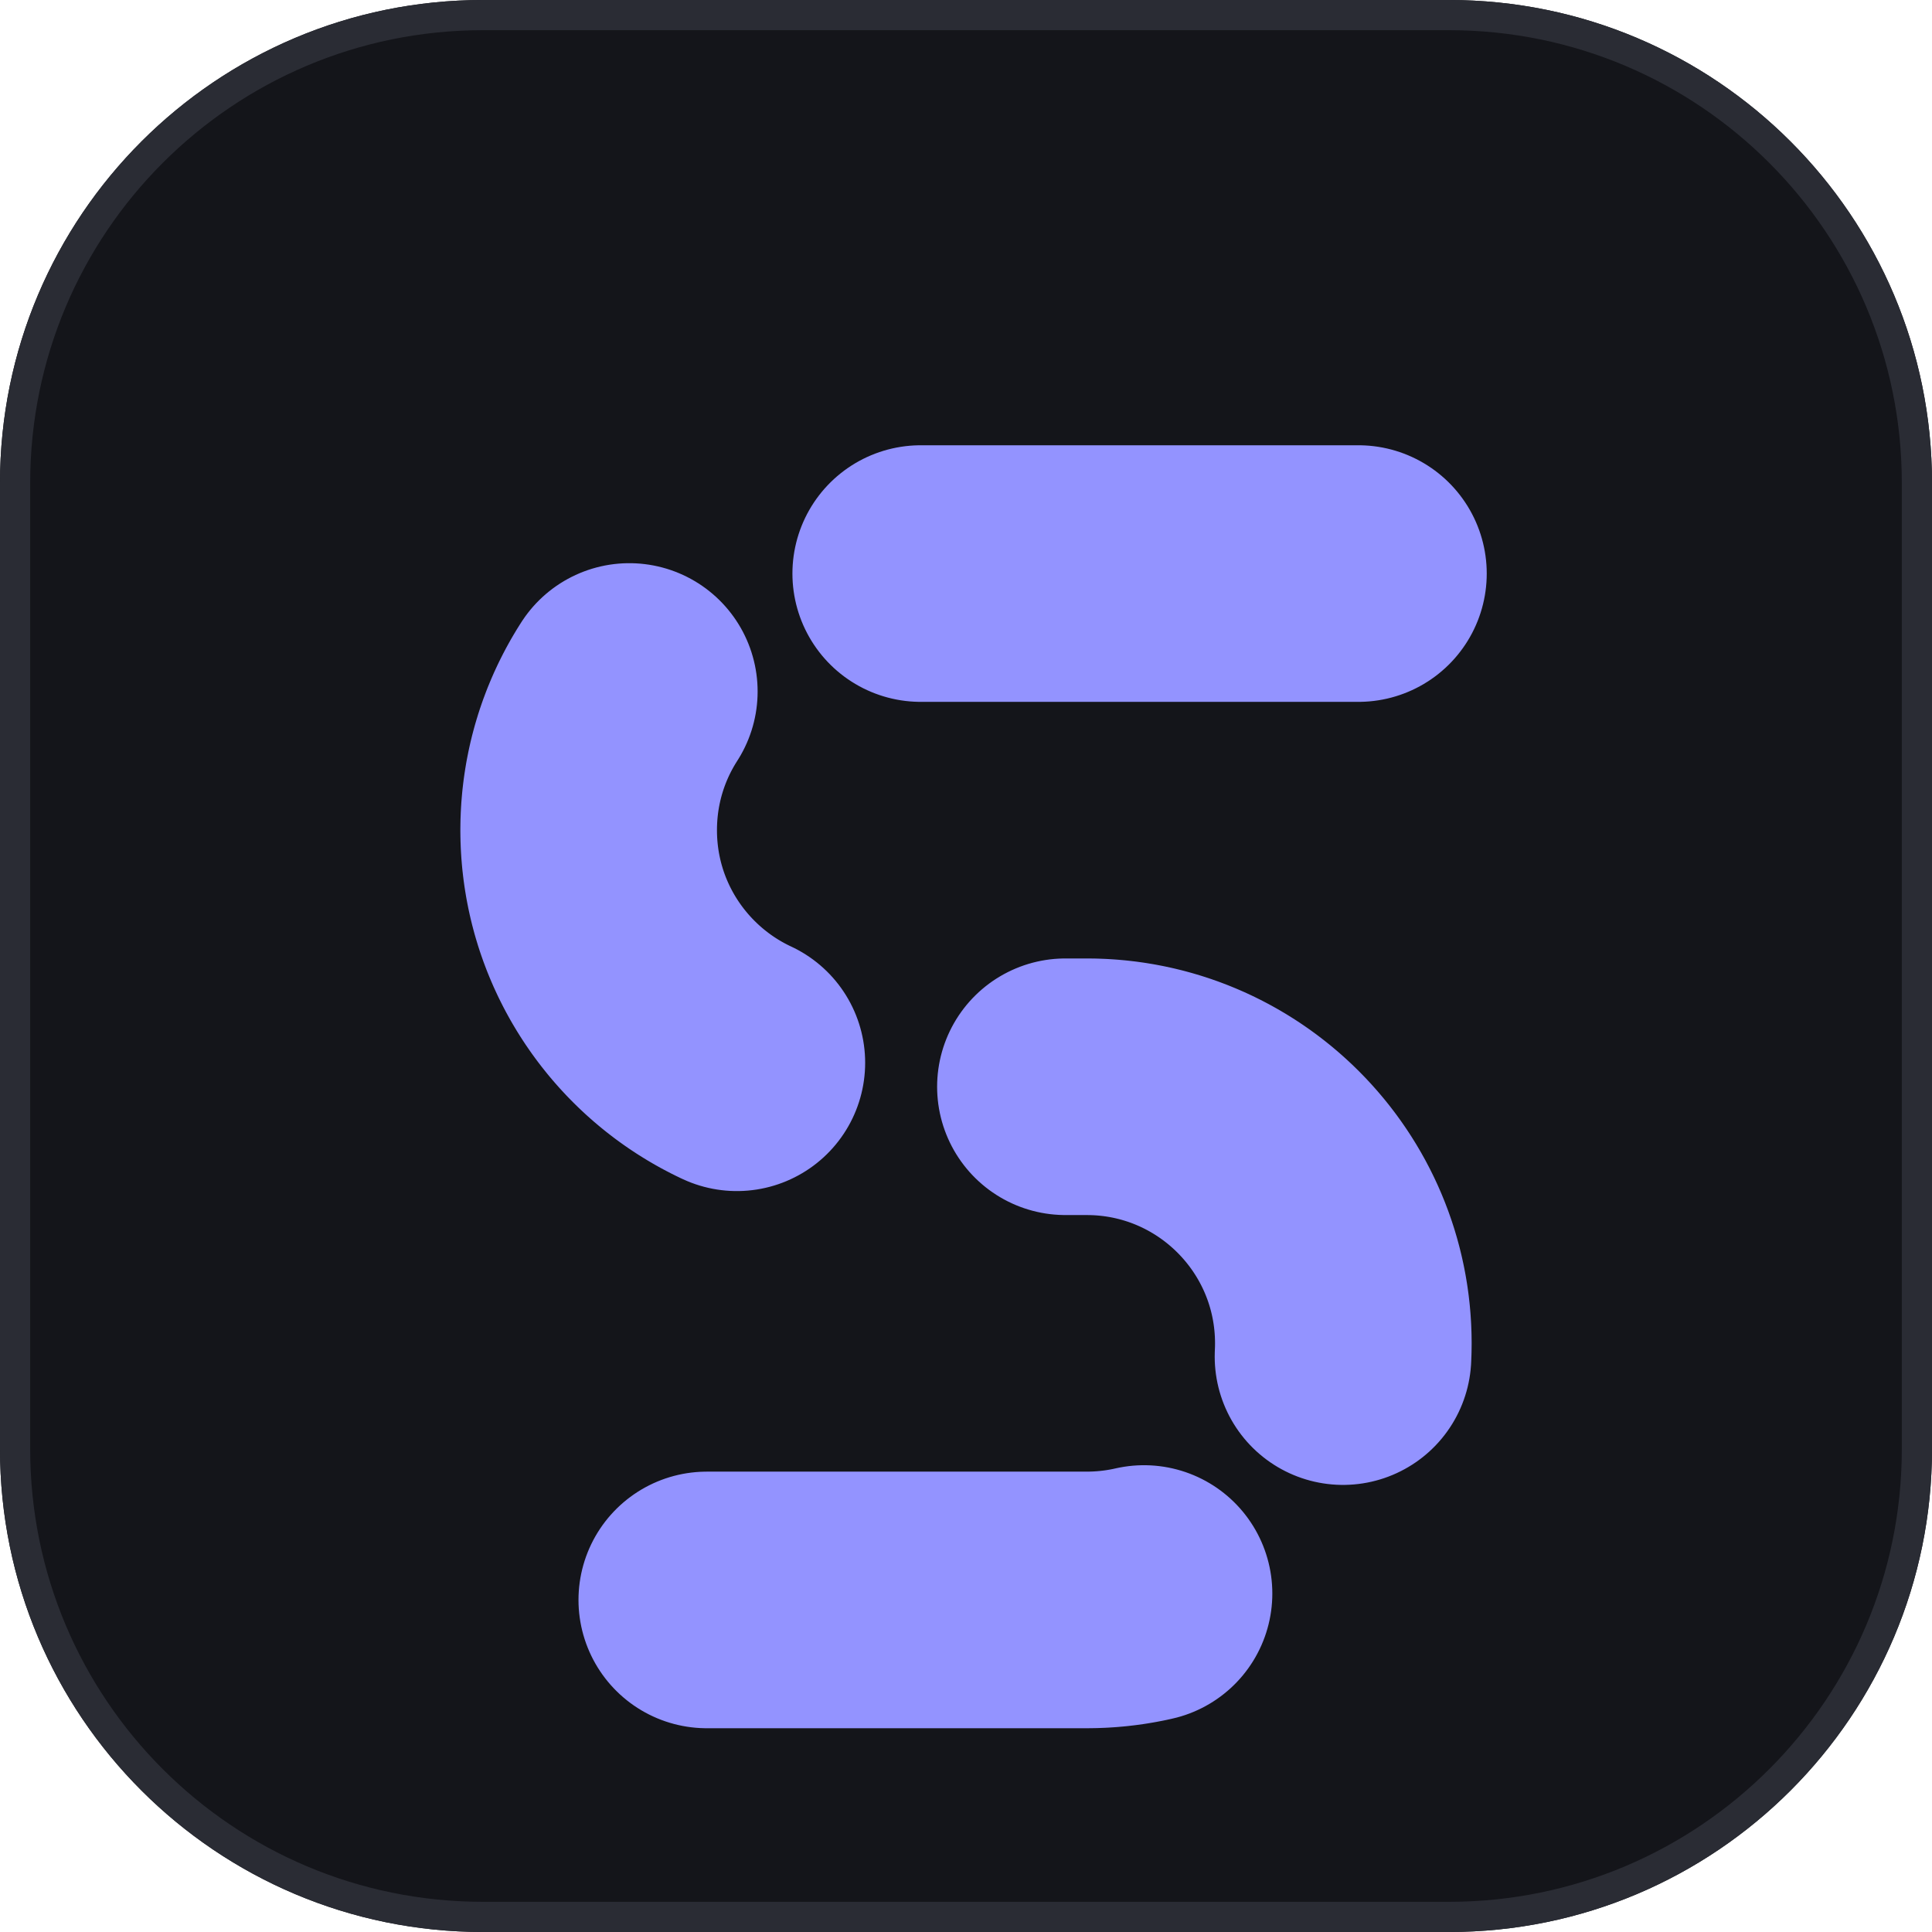
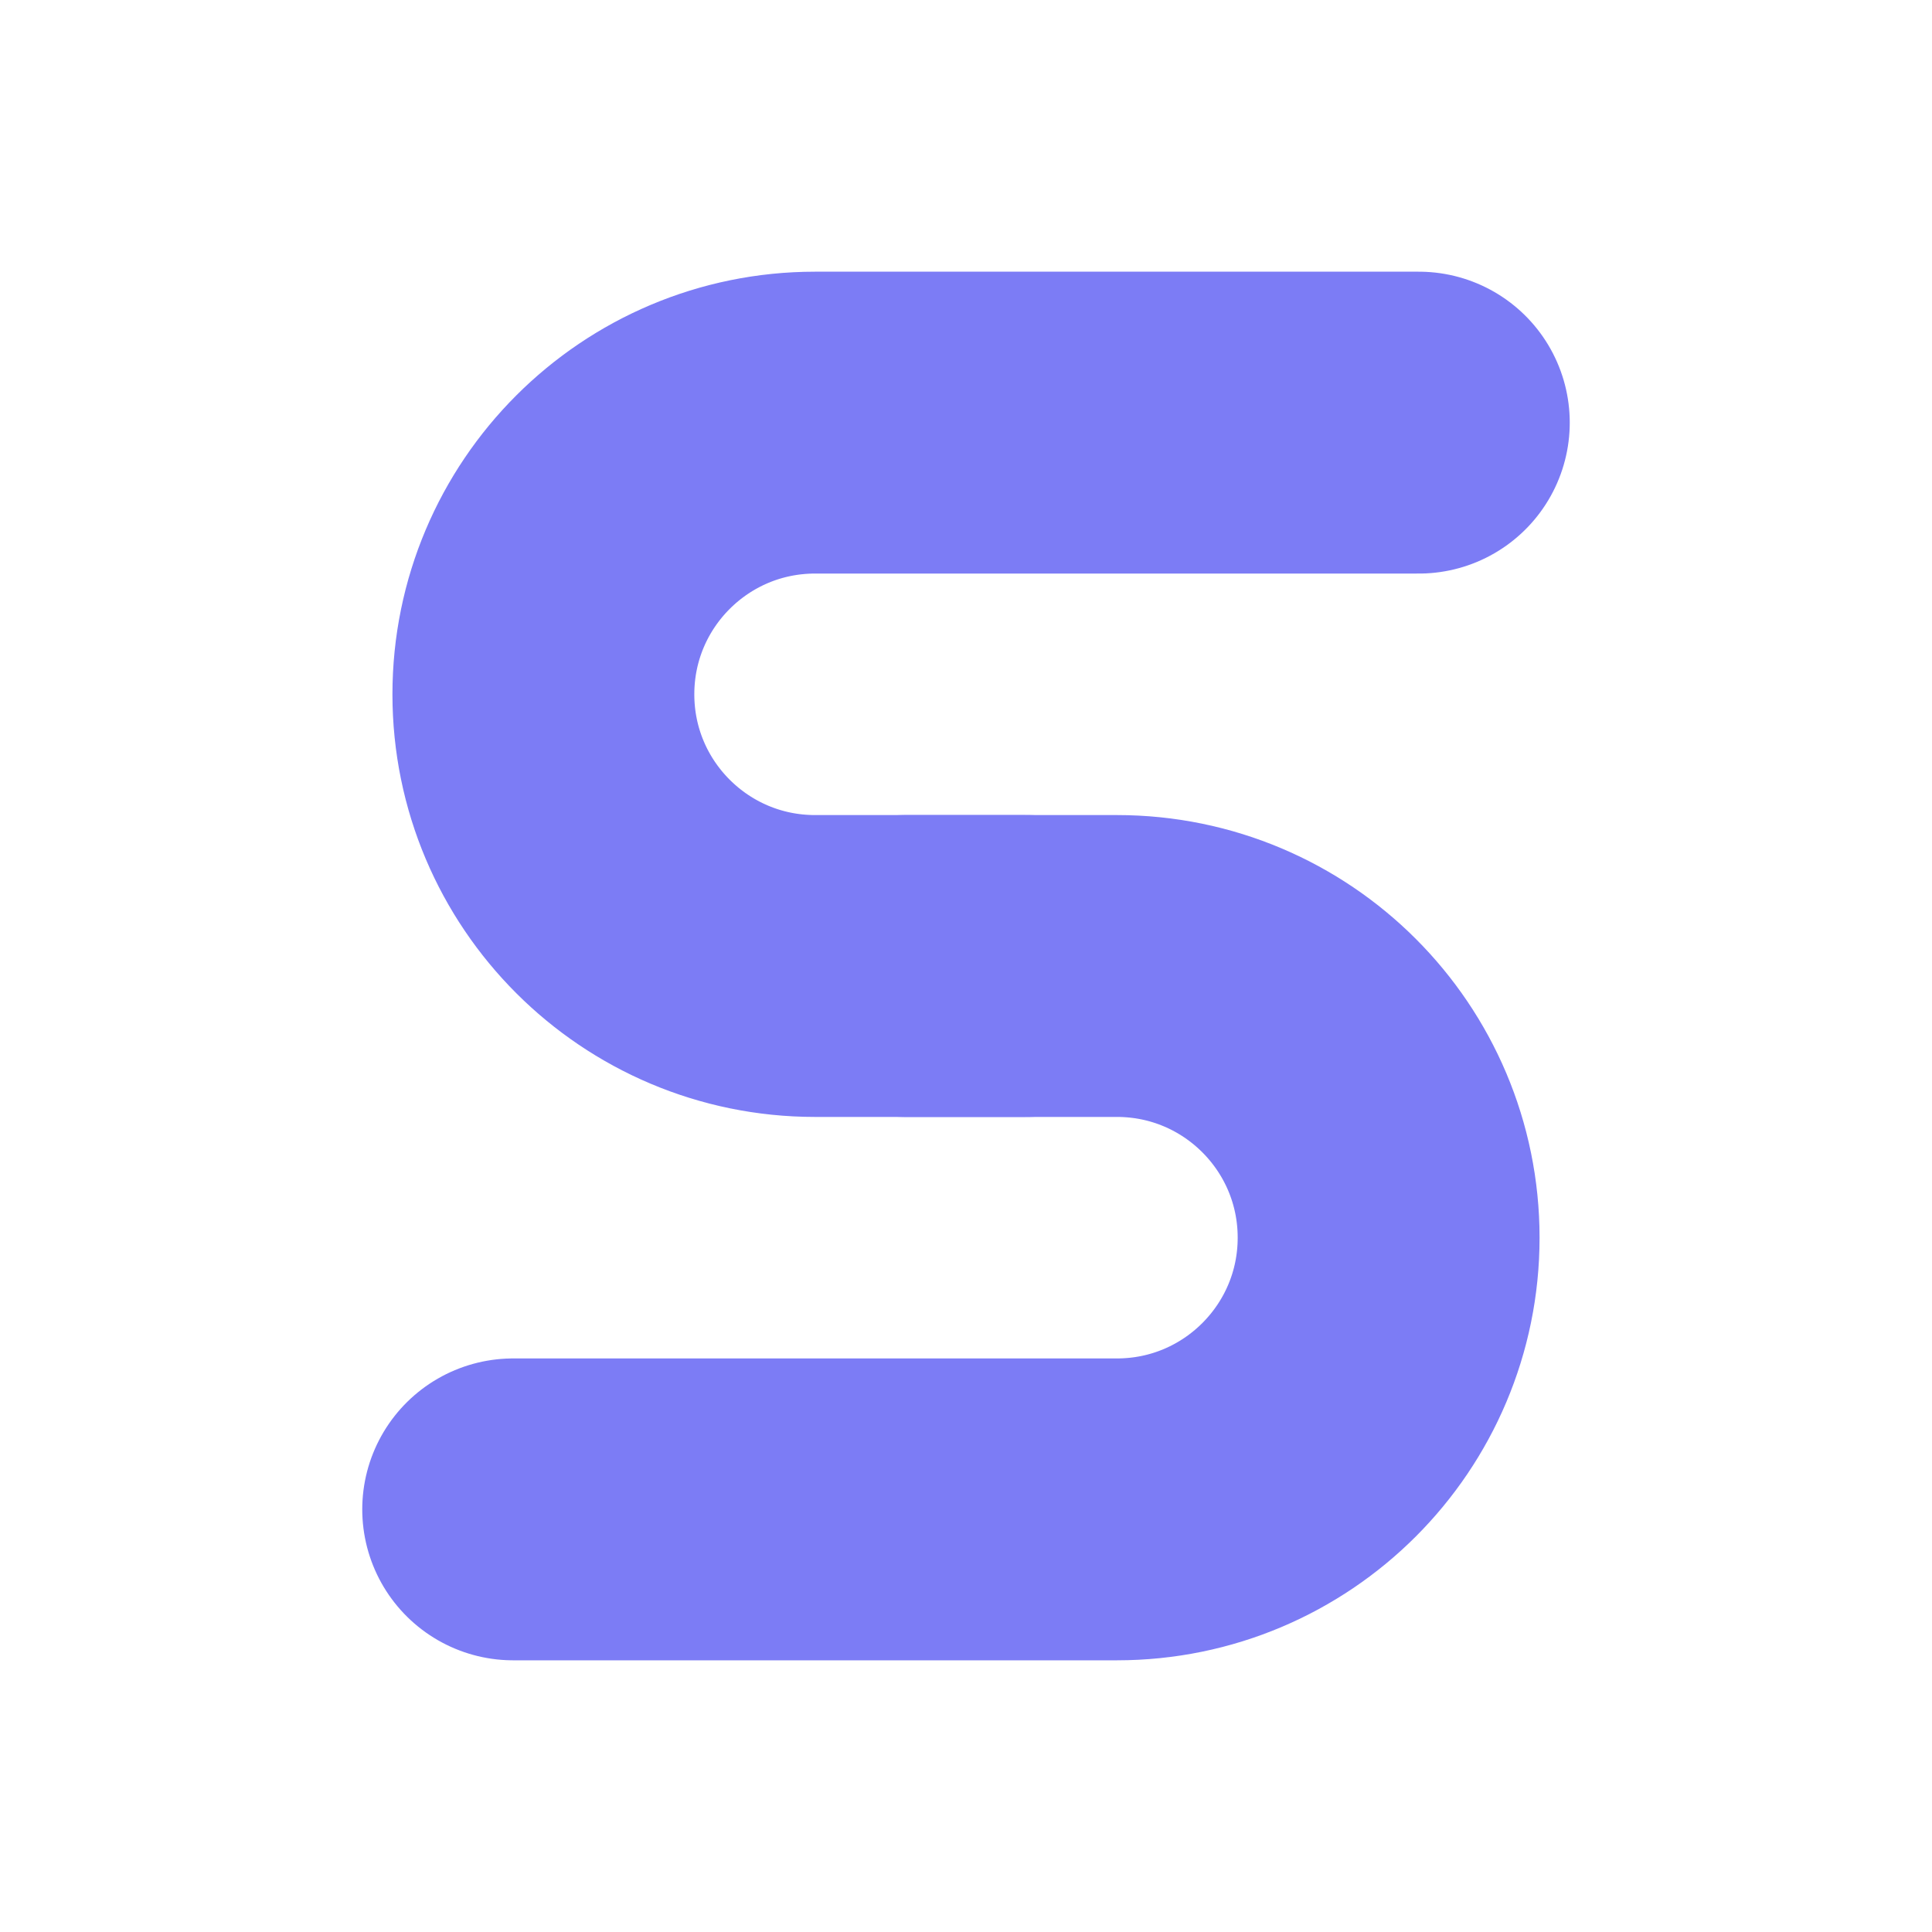
<svg xmlns="http://www.w3.org/2000/svg" width="64" height="64" viewBox="0 0 64 64" role="img" aria-label="Strim">
-   <rect width="64" height="64" rx="16" fill="#14151A" />
-   <rect x=".5" y=".5" width="63" height="63" rx="15.5" fill="none" stroke="#2A2C34" />
-   <path d="M46 19H28A8.5 8.5 0 0 0 28 36H36A8.5 8.5 0 0 1 36 53H17" fill="none" stroke="#9393FF" stroke-width="8.5" stroke-linecap="round" stroke-dasharray="14.5 11" stroke-dashoffset="-1" />
+   <style>@media (prefers-color-scheme:light){path{stroke:#4F46E5}}</style>
+   <path d="M47 14H27A9 9 0 0 0 27 32H34" fill="none" stroke="#7C7CF5" stroke-width="10" stroke-linecap="round" />
+   <path d="M30 32H37A9 9 0 0 1 37 50H17" fill="none" stroke="#7C7CF5" stroke-width="10" stroke-linecap="round" />
</svg>
